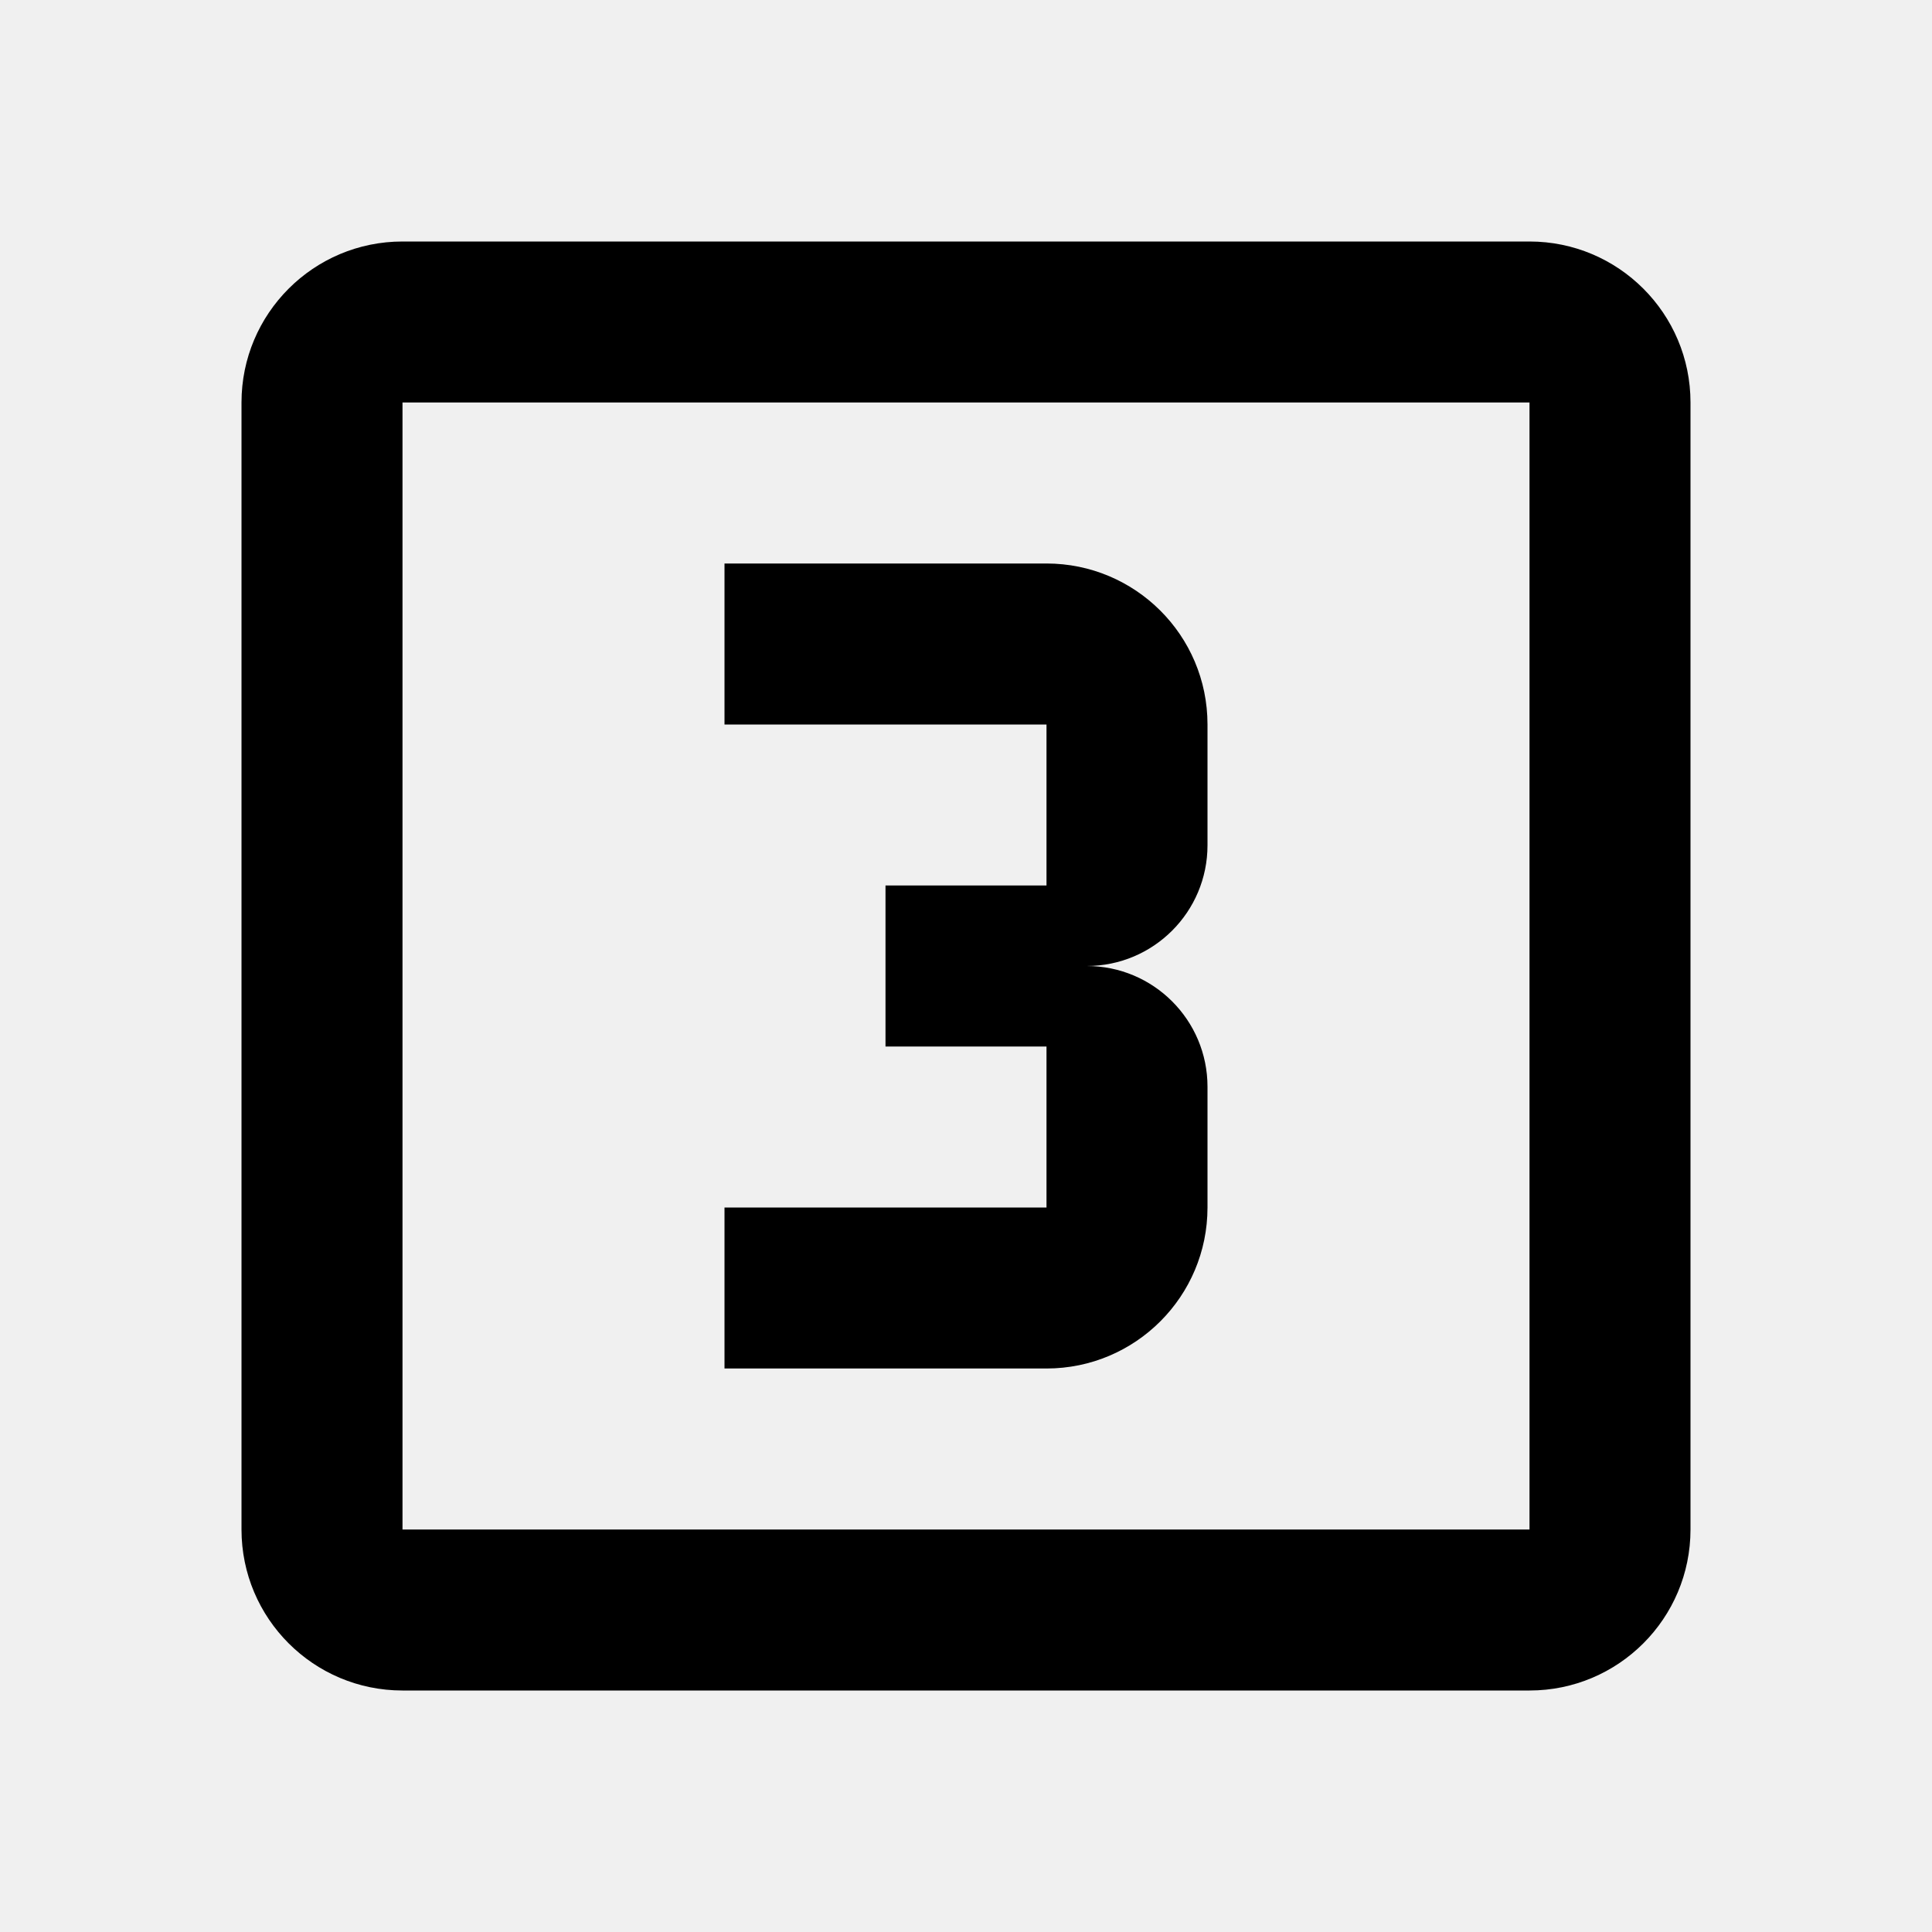
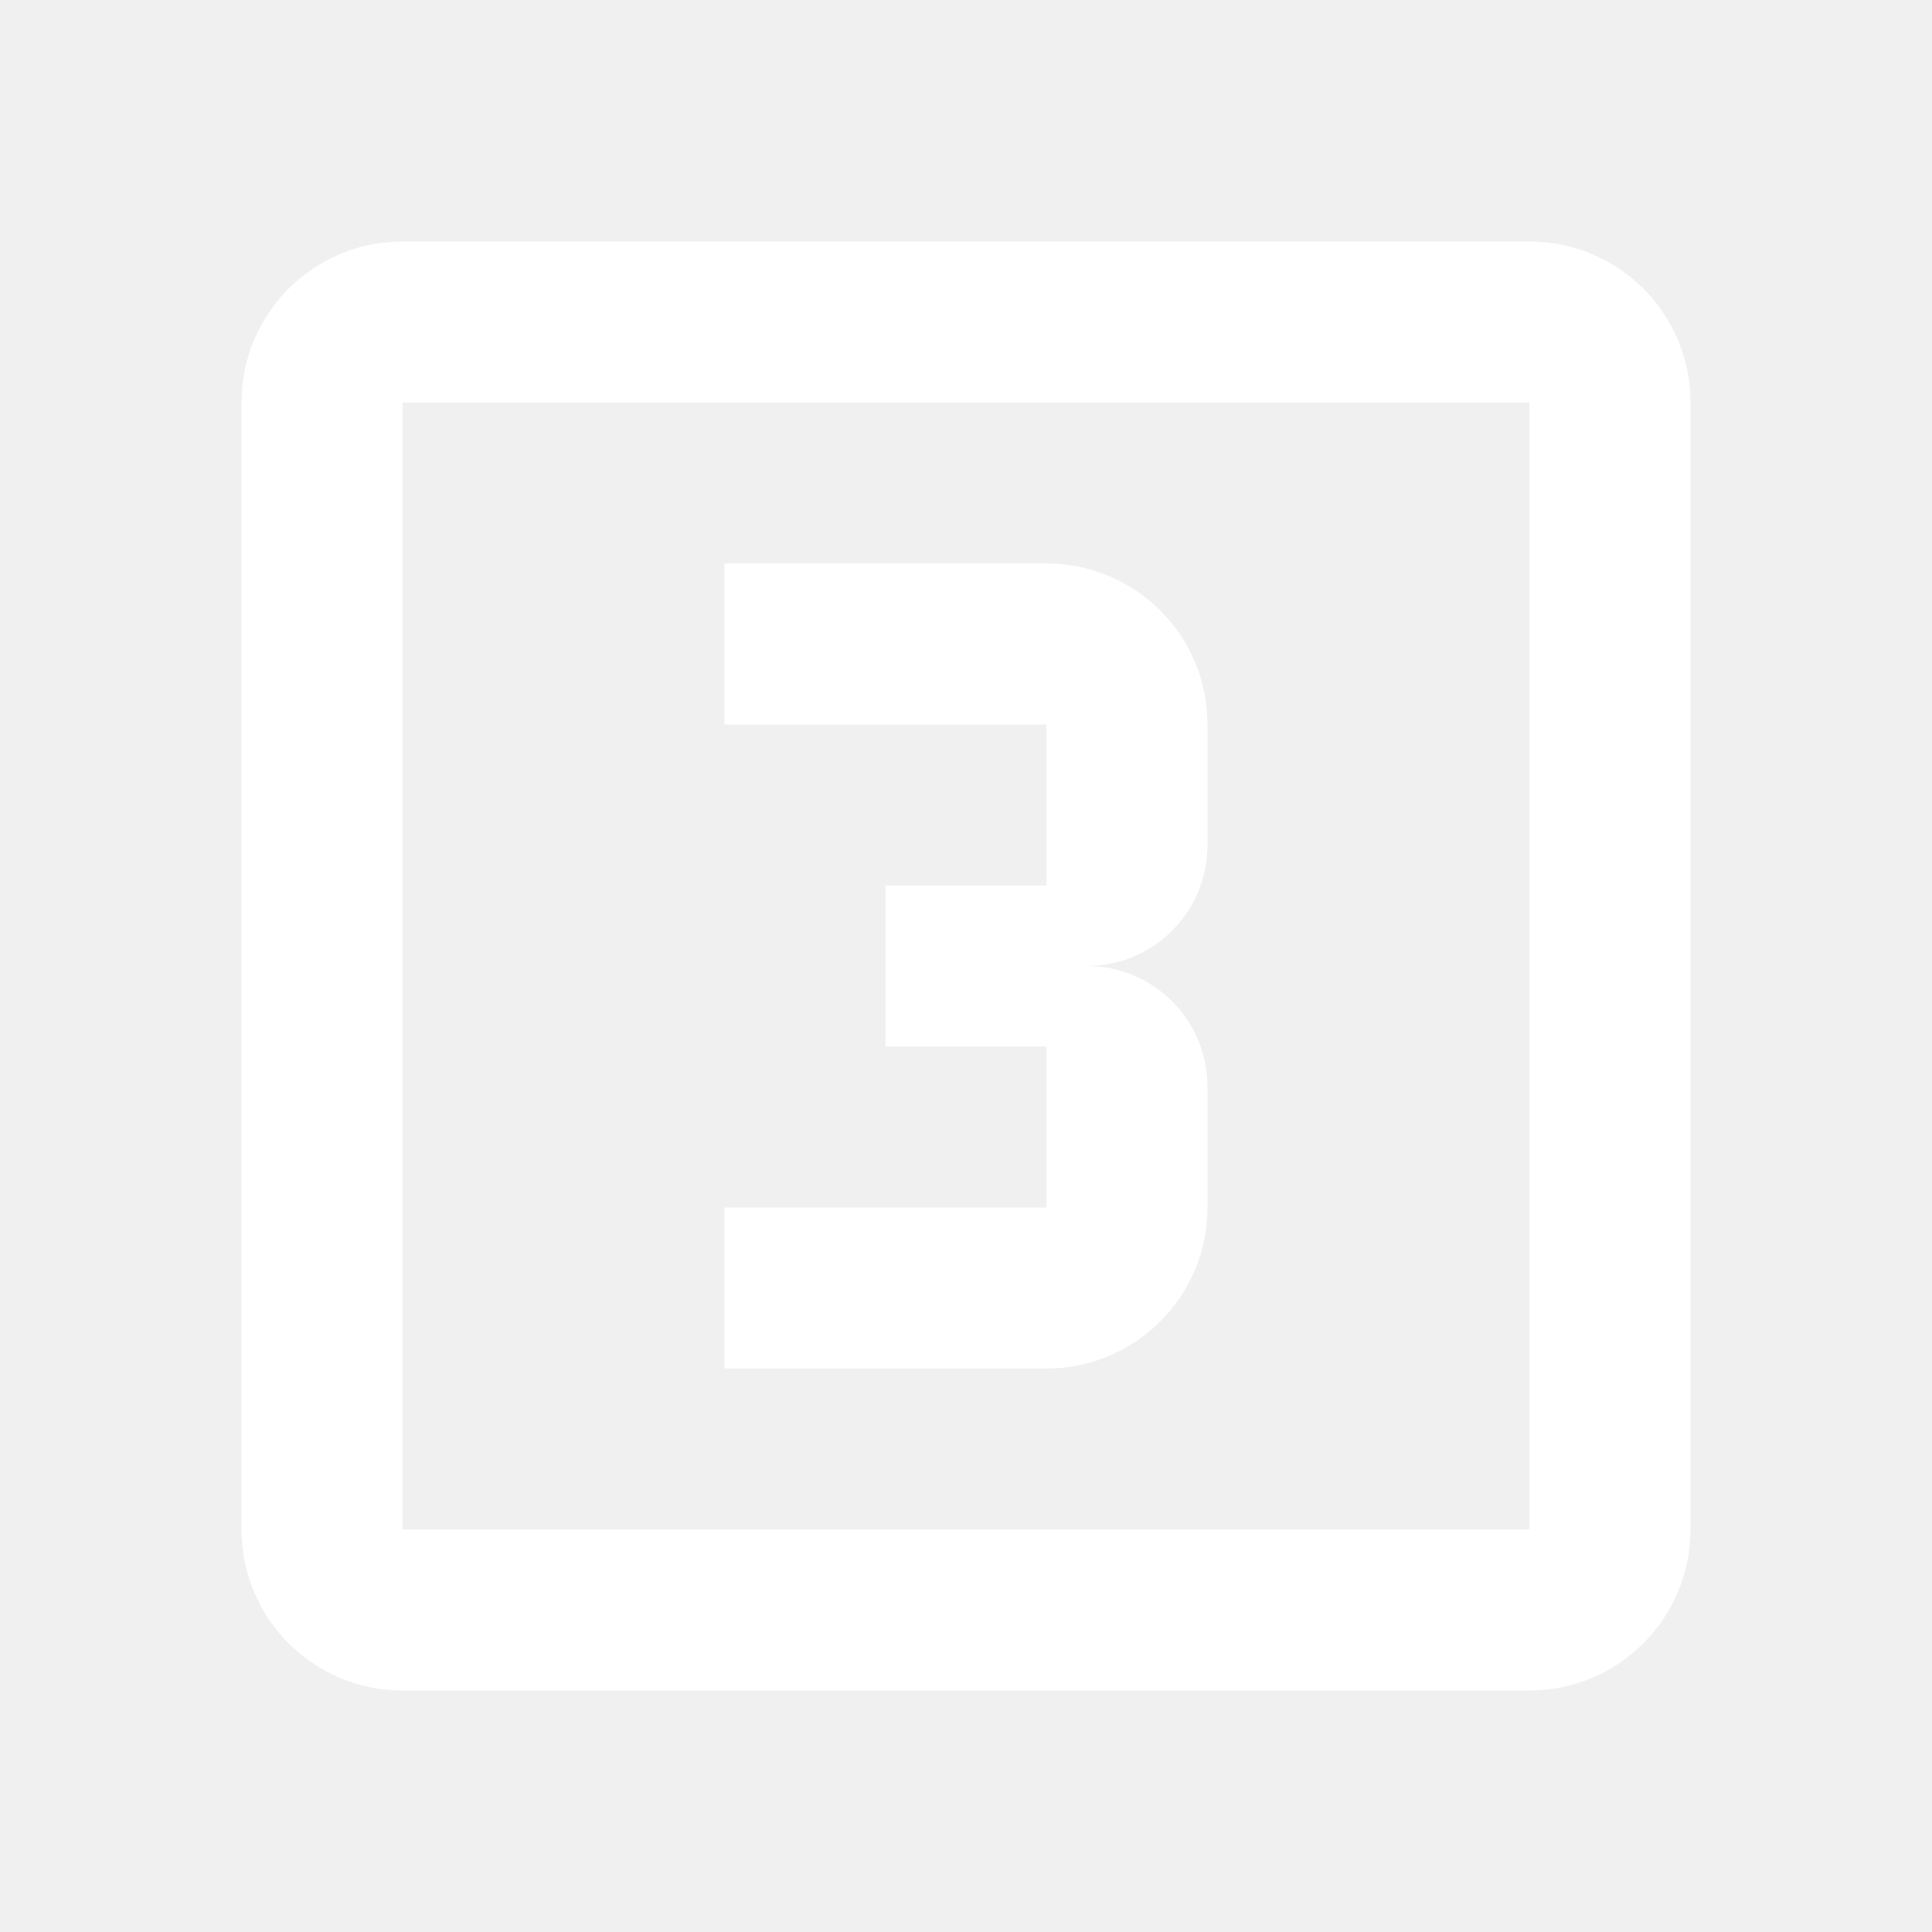
<svg xmlns="http://www.w3.org/2000/svg" version="1.1" width="24" height="24" viewBox="0 0 24 24">
-   <path d="M15,15V13.5A1.5,1.5 0 0,0 13.5,12A1.5,1.5 0 0,0 15,10.5V9C15,7.89 14.1,7 13,7H9V9H13V11H11V13H13V15H9V17H13A2,2 0 0,0 15,15M19,19H5V5H19M19,3H5A2,2 0 0,0 3,5V19A2,2 0 0,0 5,21H19A2,2 0 0,0 21,19V5A2,2 0 0,0 19,3Z" />
+   <path fill="white" d="M15,15V13.5A1.5,1.5 0 0,0 13.5,12A1.5,1.5 0 0,0 15,10.5V9C15,7.89 14.1,7 13,7H9V9H13V11H11V13H13V15H9V17H13A2,2 0 0,0 15,15M19,19H5V5H19M19,3H5A2,2 0 0,0 3,5V19A2,2 0 0,0 5,21H19A2,2 0 0,0 21,19V5A2,2 0 0,0 19,3Z" />
</svg>
